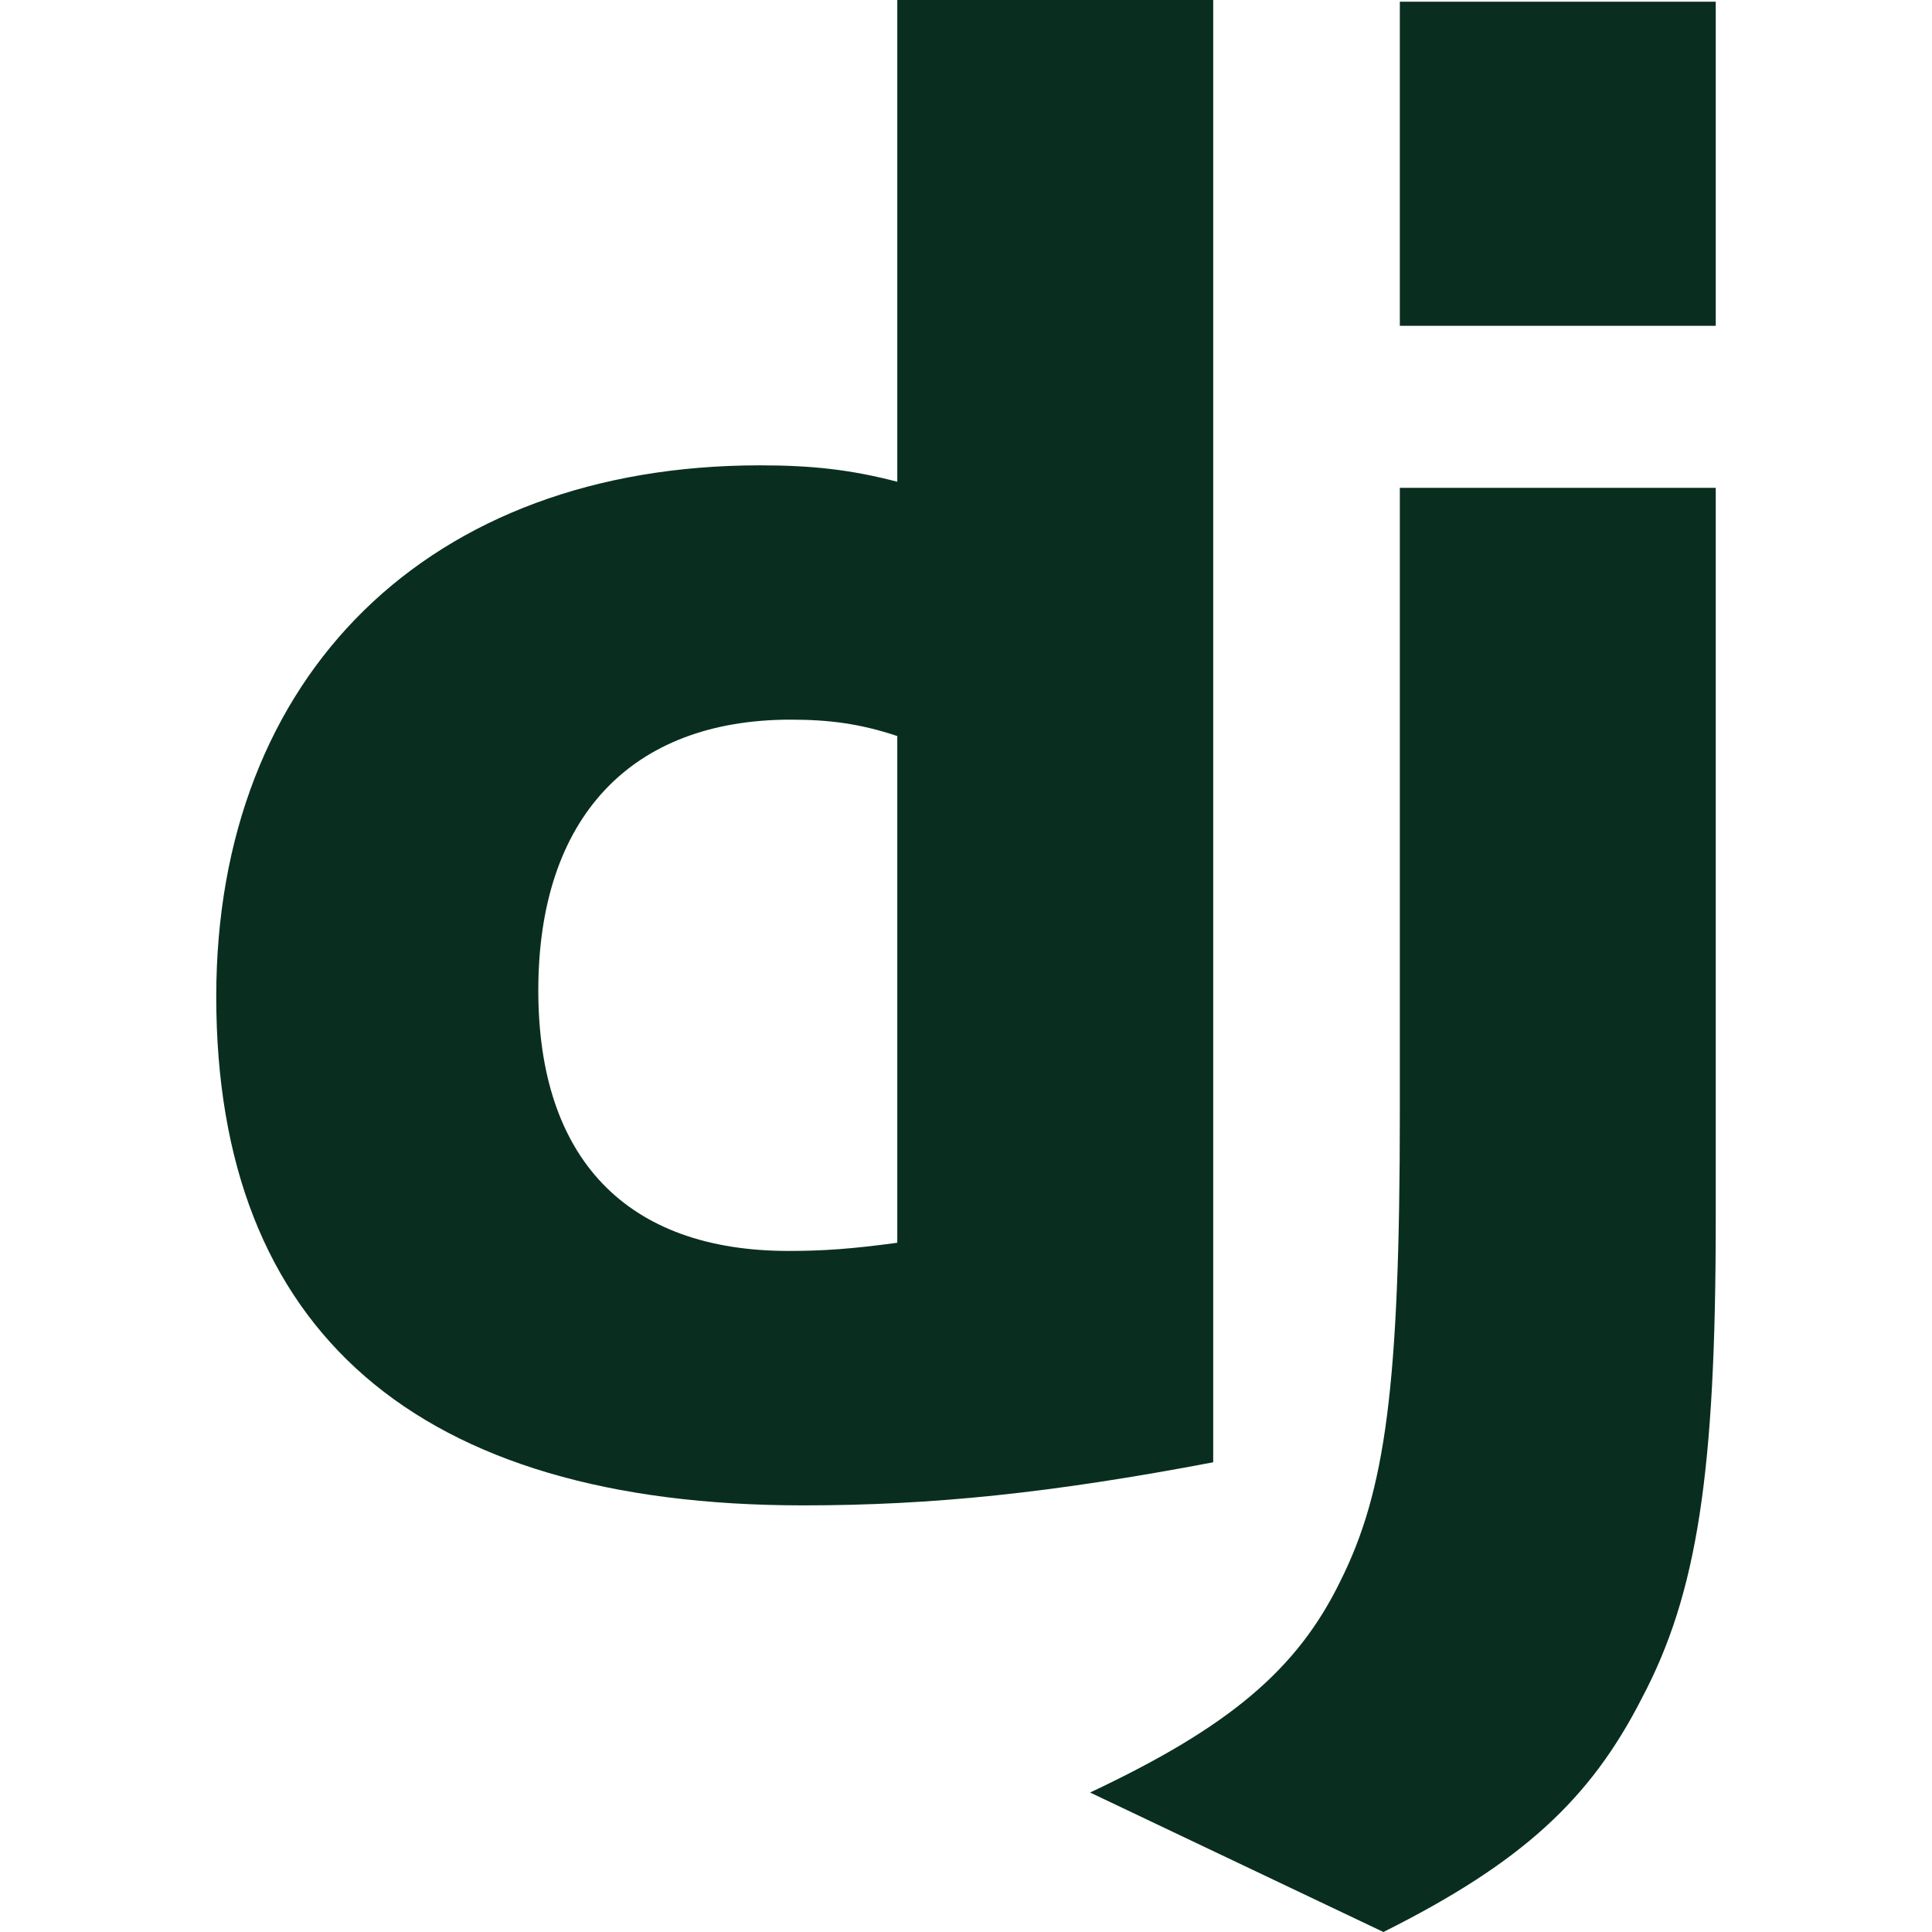
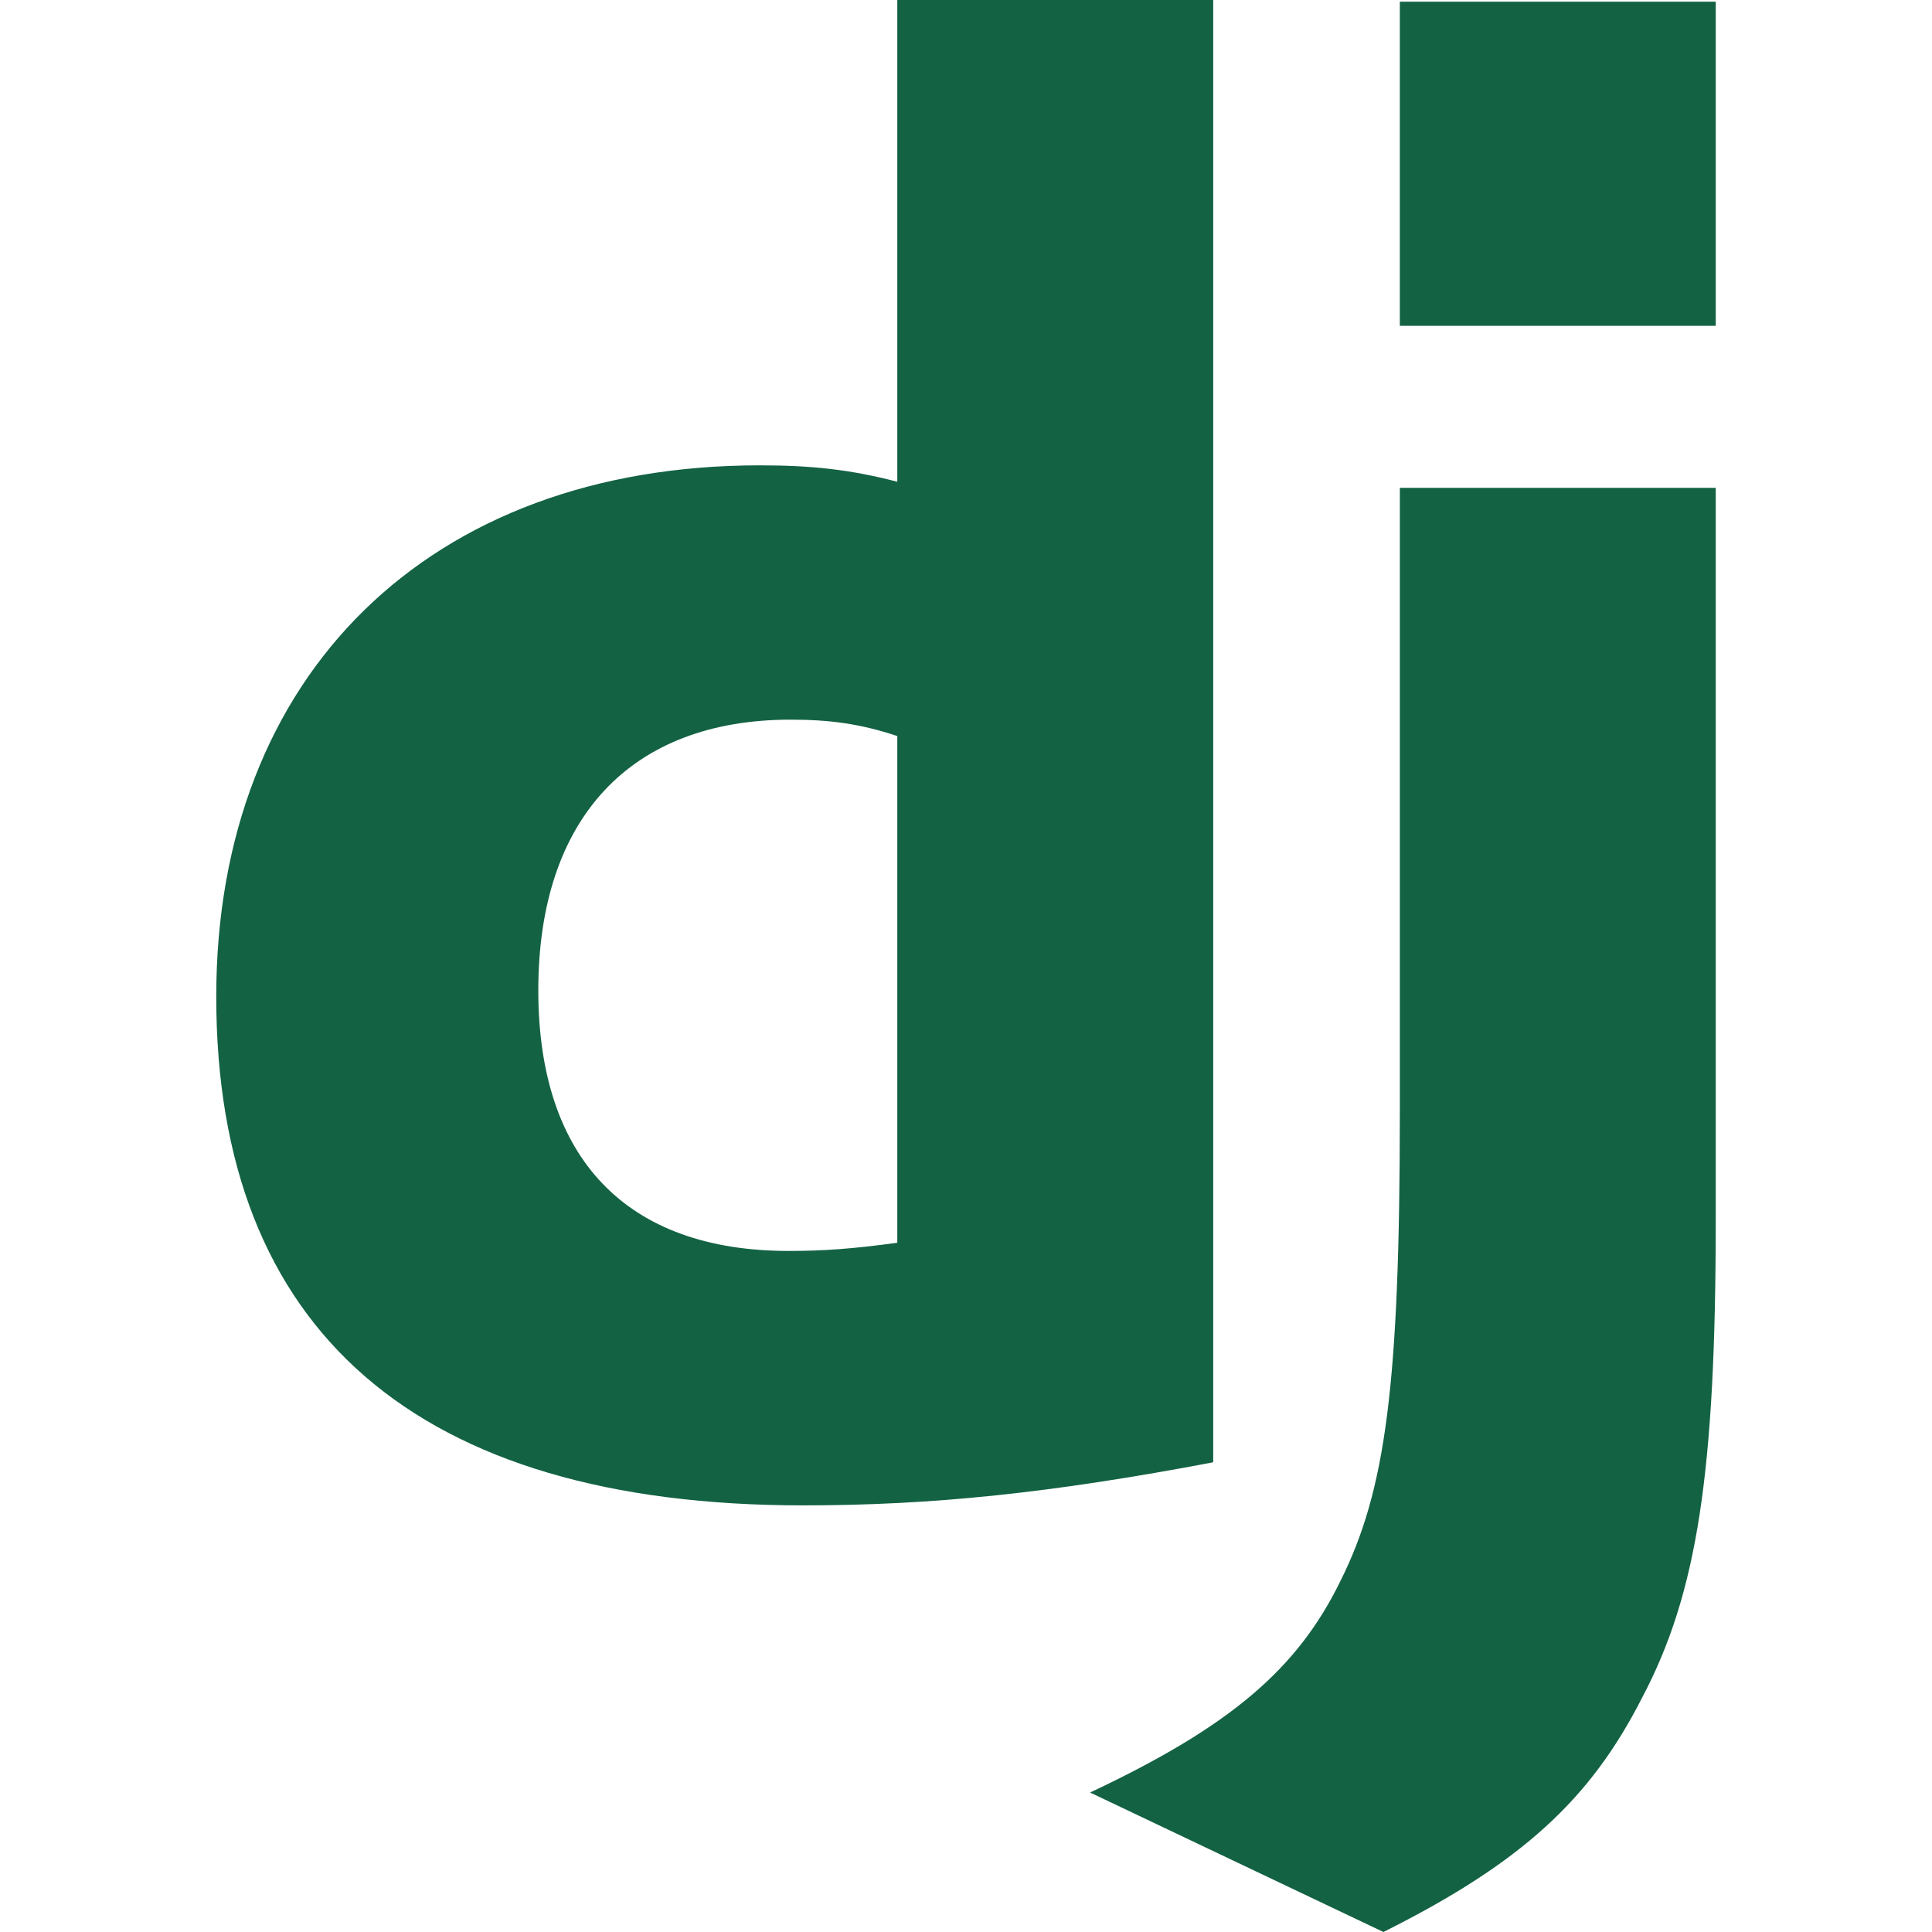
- <svg xmlns="http://www.w3.org/2000/svg" version="1.0" viewBox="0 0 128 128" fill="#092e20">
+ <svg xmlns="http://www.w3.org/2000/svg" version="1.0" viewBox="0 0 128 128" fill="#136244">
  <path d="M59.448 0h20.93v96.88c-10.737 2.04-18.62 2.855-27.181 2.855-25.551-.001-38.87-11.551-38.87-33.705 0-21.338 14.135-35.2 36.015-35.2 3.398 0 5.98.272 9.106 1.087zm0 48.765c-2.446-.815-4.485-1.086-7.067-1.086-10.6 0-16.717 6.523-16.717 17.939 0 11.145 5.845 17.26 16.582 17.26 2.309 0 4.212-.136 7.202-.542z" />
  <path d="M113.672 32.321V80.84c0 16.717-1.224 24.735-4.893 31.666-3.398 6.661-7.883 10.873-17.124 15.494l-19.435-9.241c9.242-4.35 13.726-8.153 16.58-14 2.99-5.979 3.943-12.91 3.943-31.122V32.321zM92.742.111h20.93v21.474h-20.93z" />
</svg>
